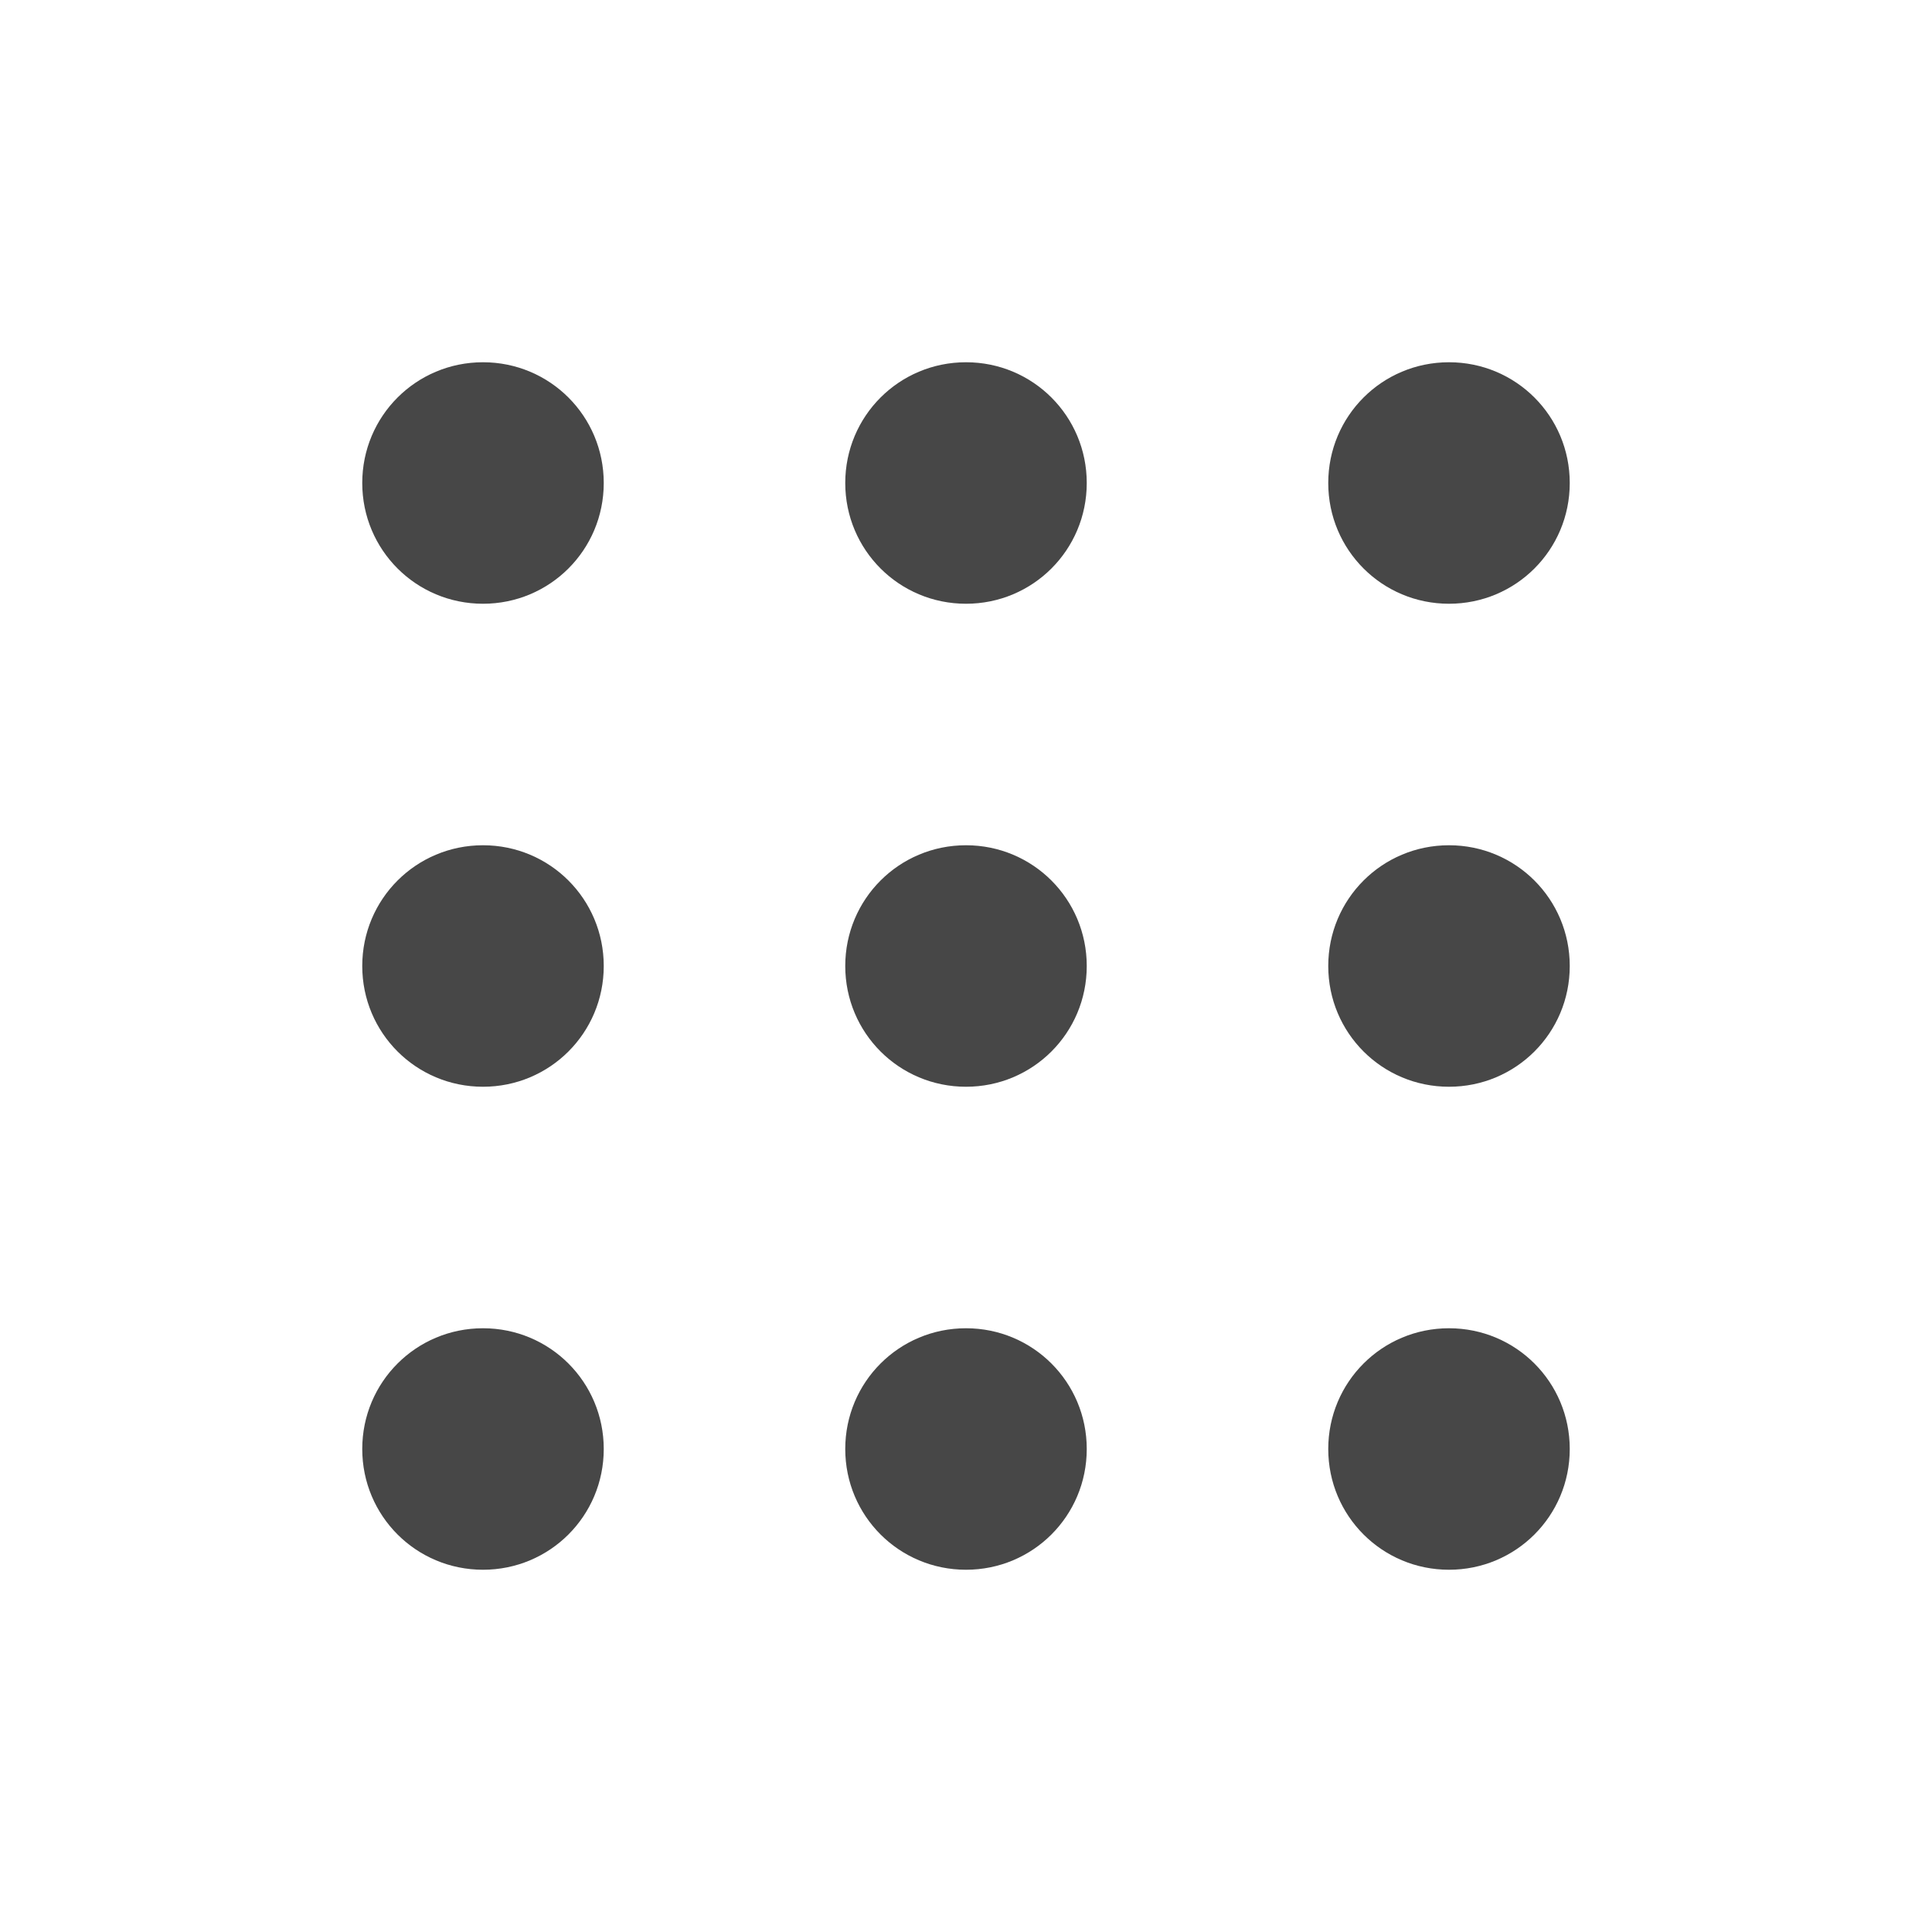
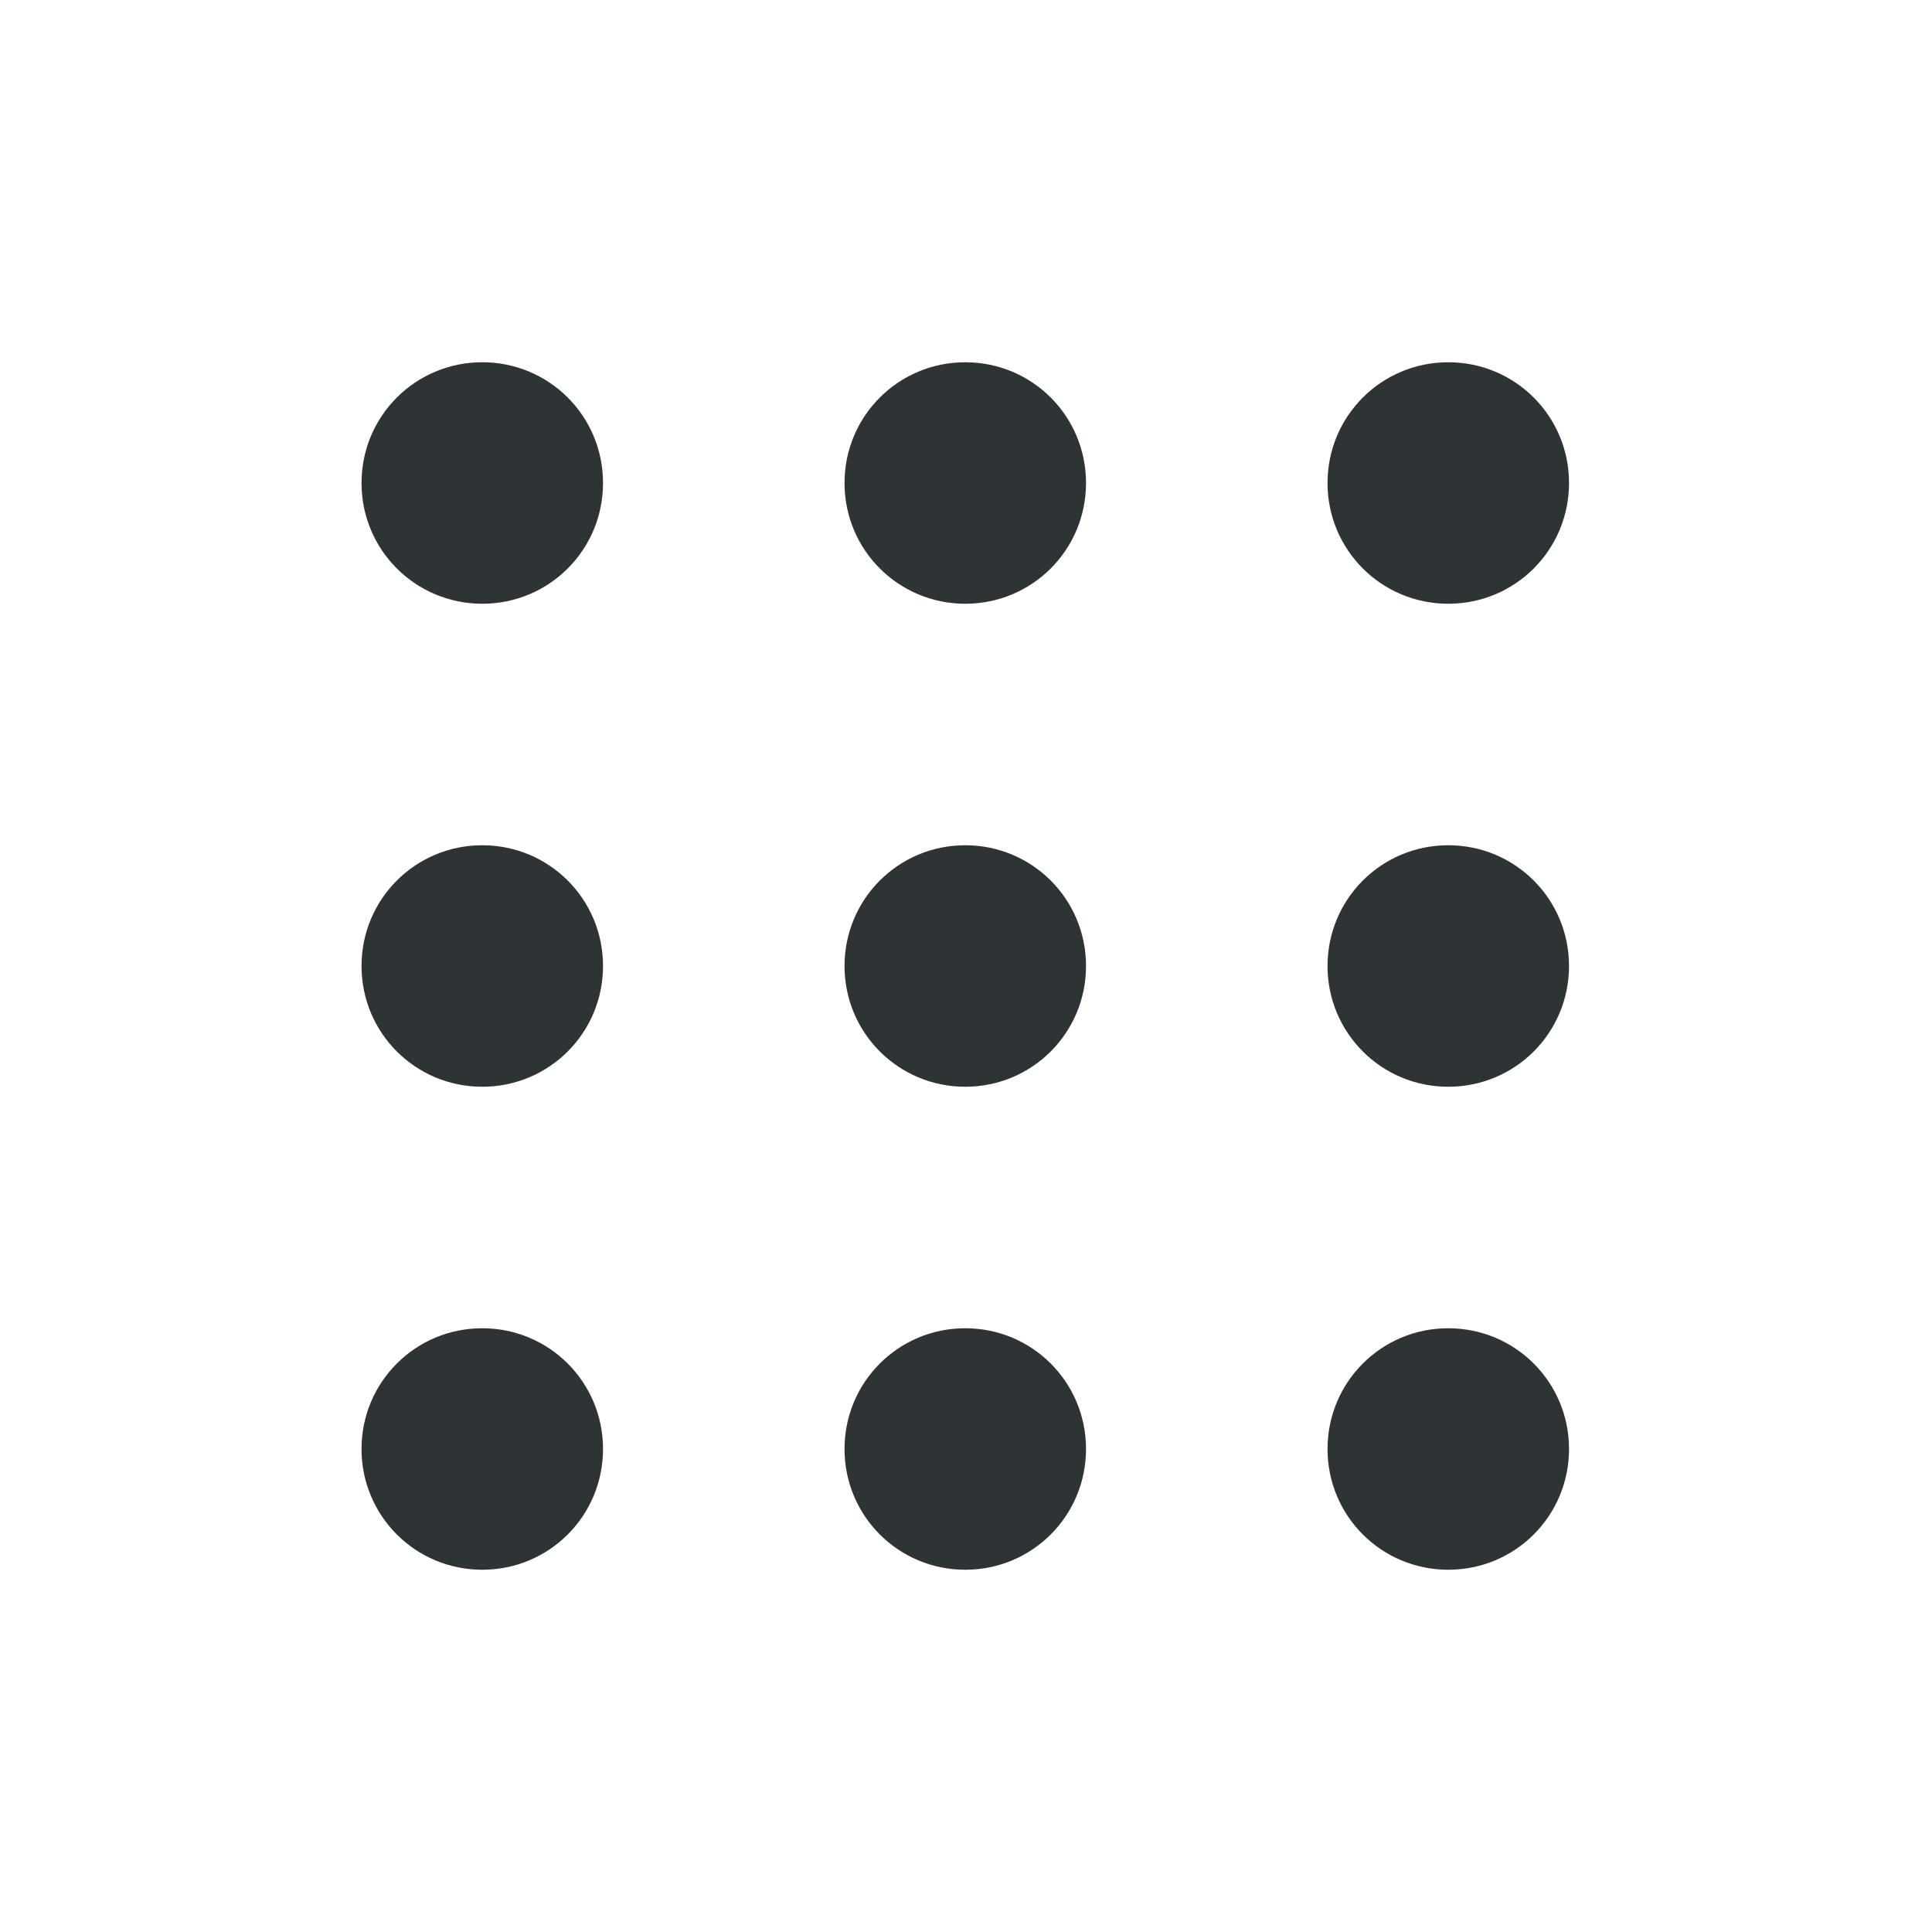
<svg xmlns="http://www.w3.org/2000/svg" width="16" height="16">
-   <g color="#000" fill="#474747">
-     <path d="M4 3c.554 0 1 .446 1 1s-.446 1-1 1-1-.446-1-1 .446-1 1-1zM8 3c.554 0 1 .446 1 1s-.446 1-1 1-1-.446-1-1 .446-1 1-1zM12 3c.554 0 1 .446 1 1s-.446 1-1 1-1-.446-1-1 .446-1 1-1zM4 7c.554 0 1 .446 1 1s-.446 1-1 1-1-.446-1-1 .446-1 1-1zM8 7c.554 0 1 .446 1 1s-.446 1-1 1-1-.446-1-1 .446-1 1-1zM12 7c.554 0 1 .446 1 1s-.446 1-1 1-1-.446-1-1 .446-1 1-1zM4 11c.554 0 1 .446 1 1s-.446 1-1 1-1-.446-1-1 .446-1 1-1zM8 11c.554 0 1 .446 1 1s-.446 1-1 1-1-.446-1-1 .446-1 1-1zM12 11c.554 0 1 .446 1 1s-.446 1-1 1-1-.446-1-1 .446-1 1-1z" style="marker:none" overflow="visible" />
+   <g color="#000" fill="#2e3436">
+     <path d="M3.994 3c.554 0 1 .446 1 1s-.446 1-1 1-1-.446-1-1 .446-1 1-1zM7.994 3c.554 0 1 .446 1 1s-.446 1-1 1-1-.446-1-1 .446-1 1-1zM11.994 3c.554 0 1 .446 1 1s-.446 1-1 1-1-.446-1-1 .446-1 1-1zM3.994 7c.554 0 1 .446 1 1s-.446 1-1 1-1-.446-1-1 .446-1 1-1zM7.994 7c.554 0 1 .446 1 1s-.446 1-1 1-1-.446-1-1 .446-1 1-1zM11.994 7c.554 0 1 .446 1 1s-.446 1-1 1-1-.446-1-1 .446-1 1-1zM3.994 11c.554 0 1 .446 1 1s-.446 1-1 1-1-.446-1-1 .446-1 1-1zM7.994 11c.554 0 1 .446 1 1s-.446 1-1 1-1-.446-1-1 .446-1 1-1zM11.994 11c.554 0 1 .446 1 1s-.446 1-1 1-1-.446-1-1 .446-1 1-1z" style="marker:none" overflow="visible" />
  </g>
</svg>
